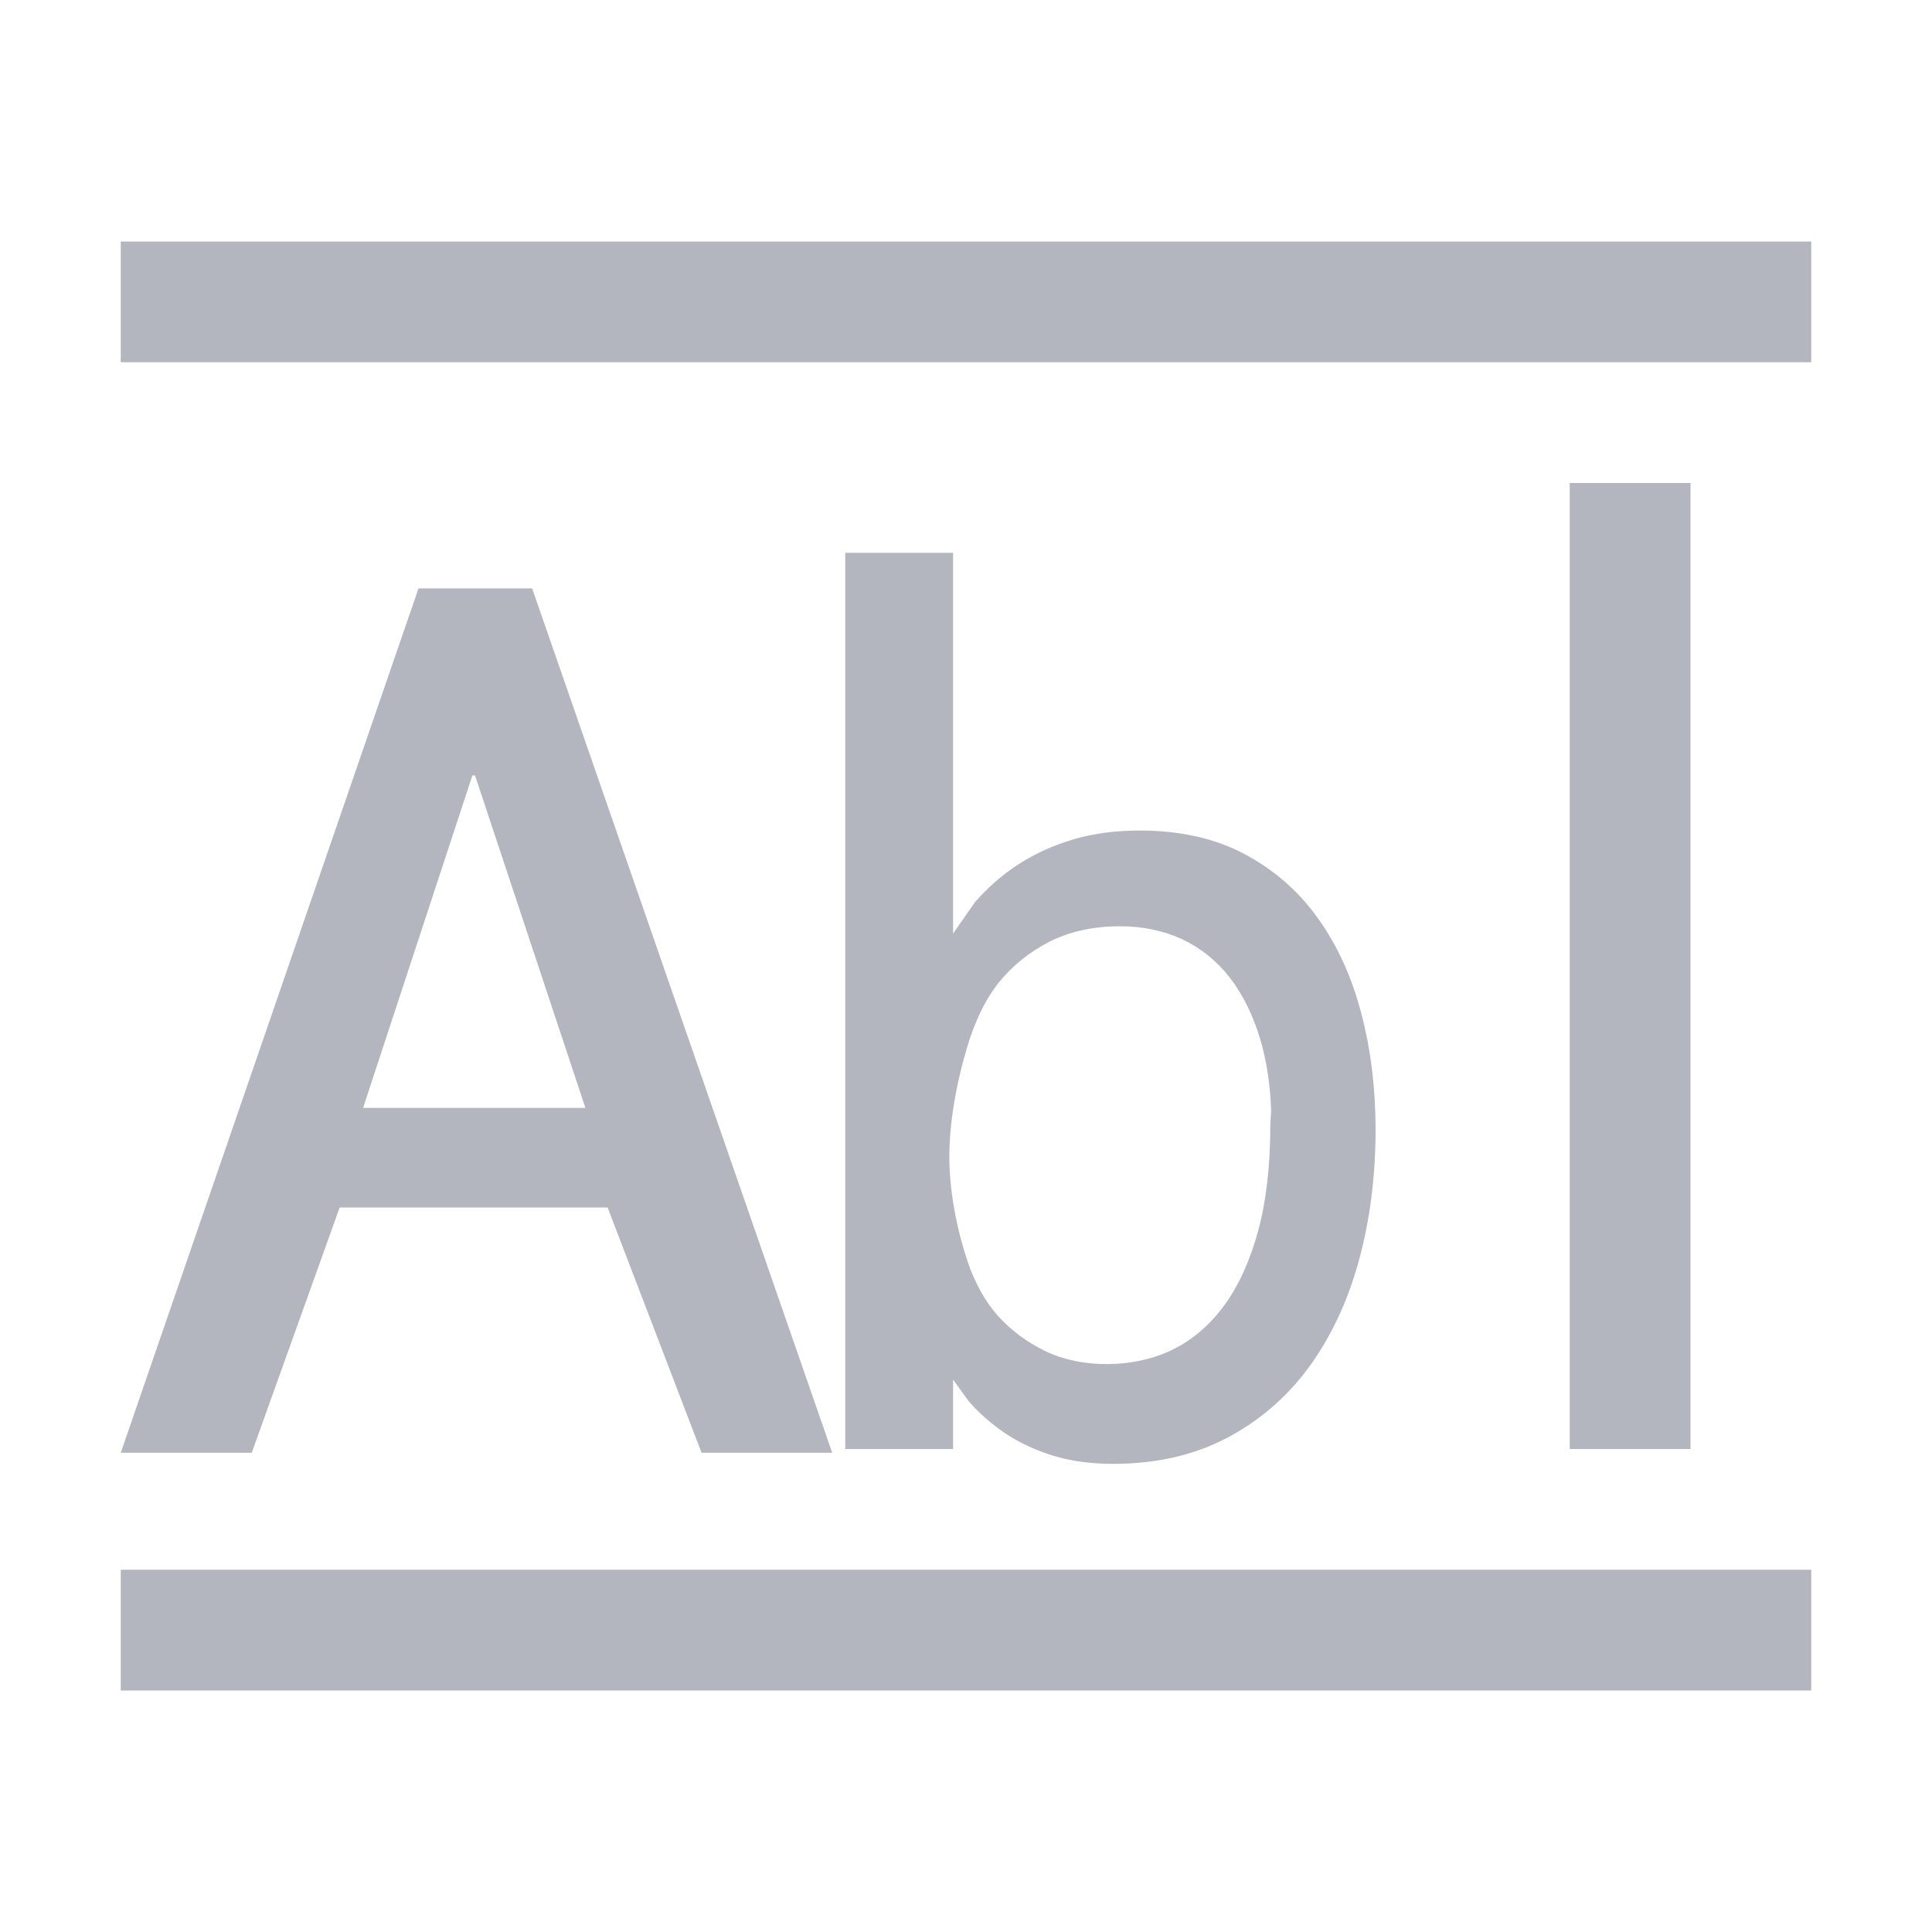
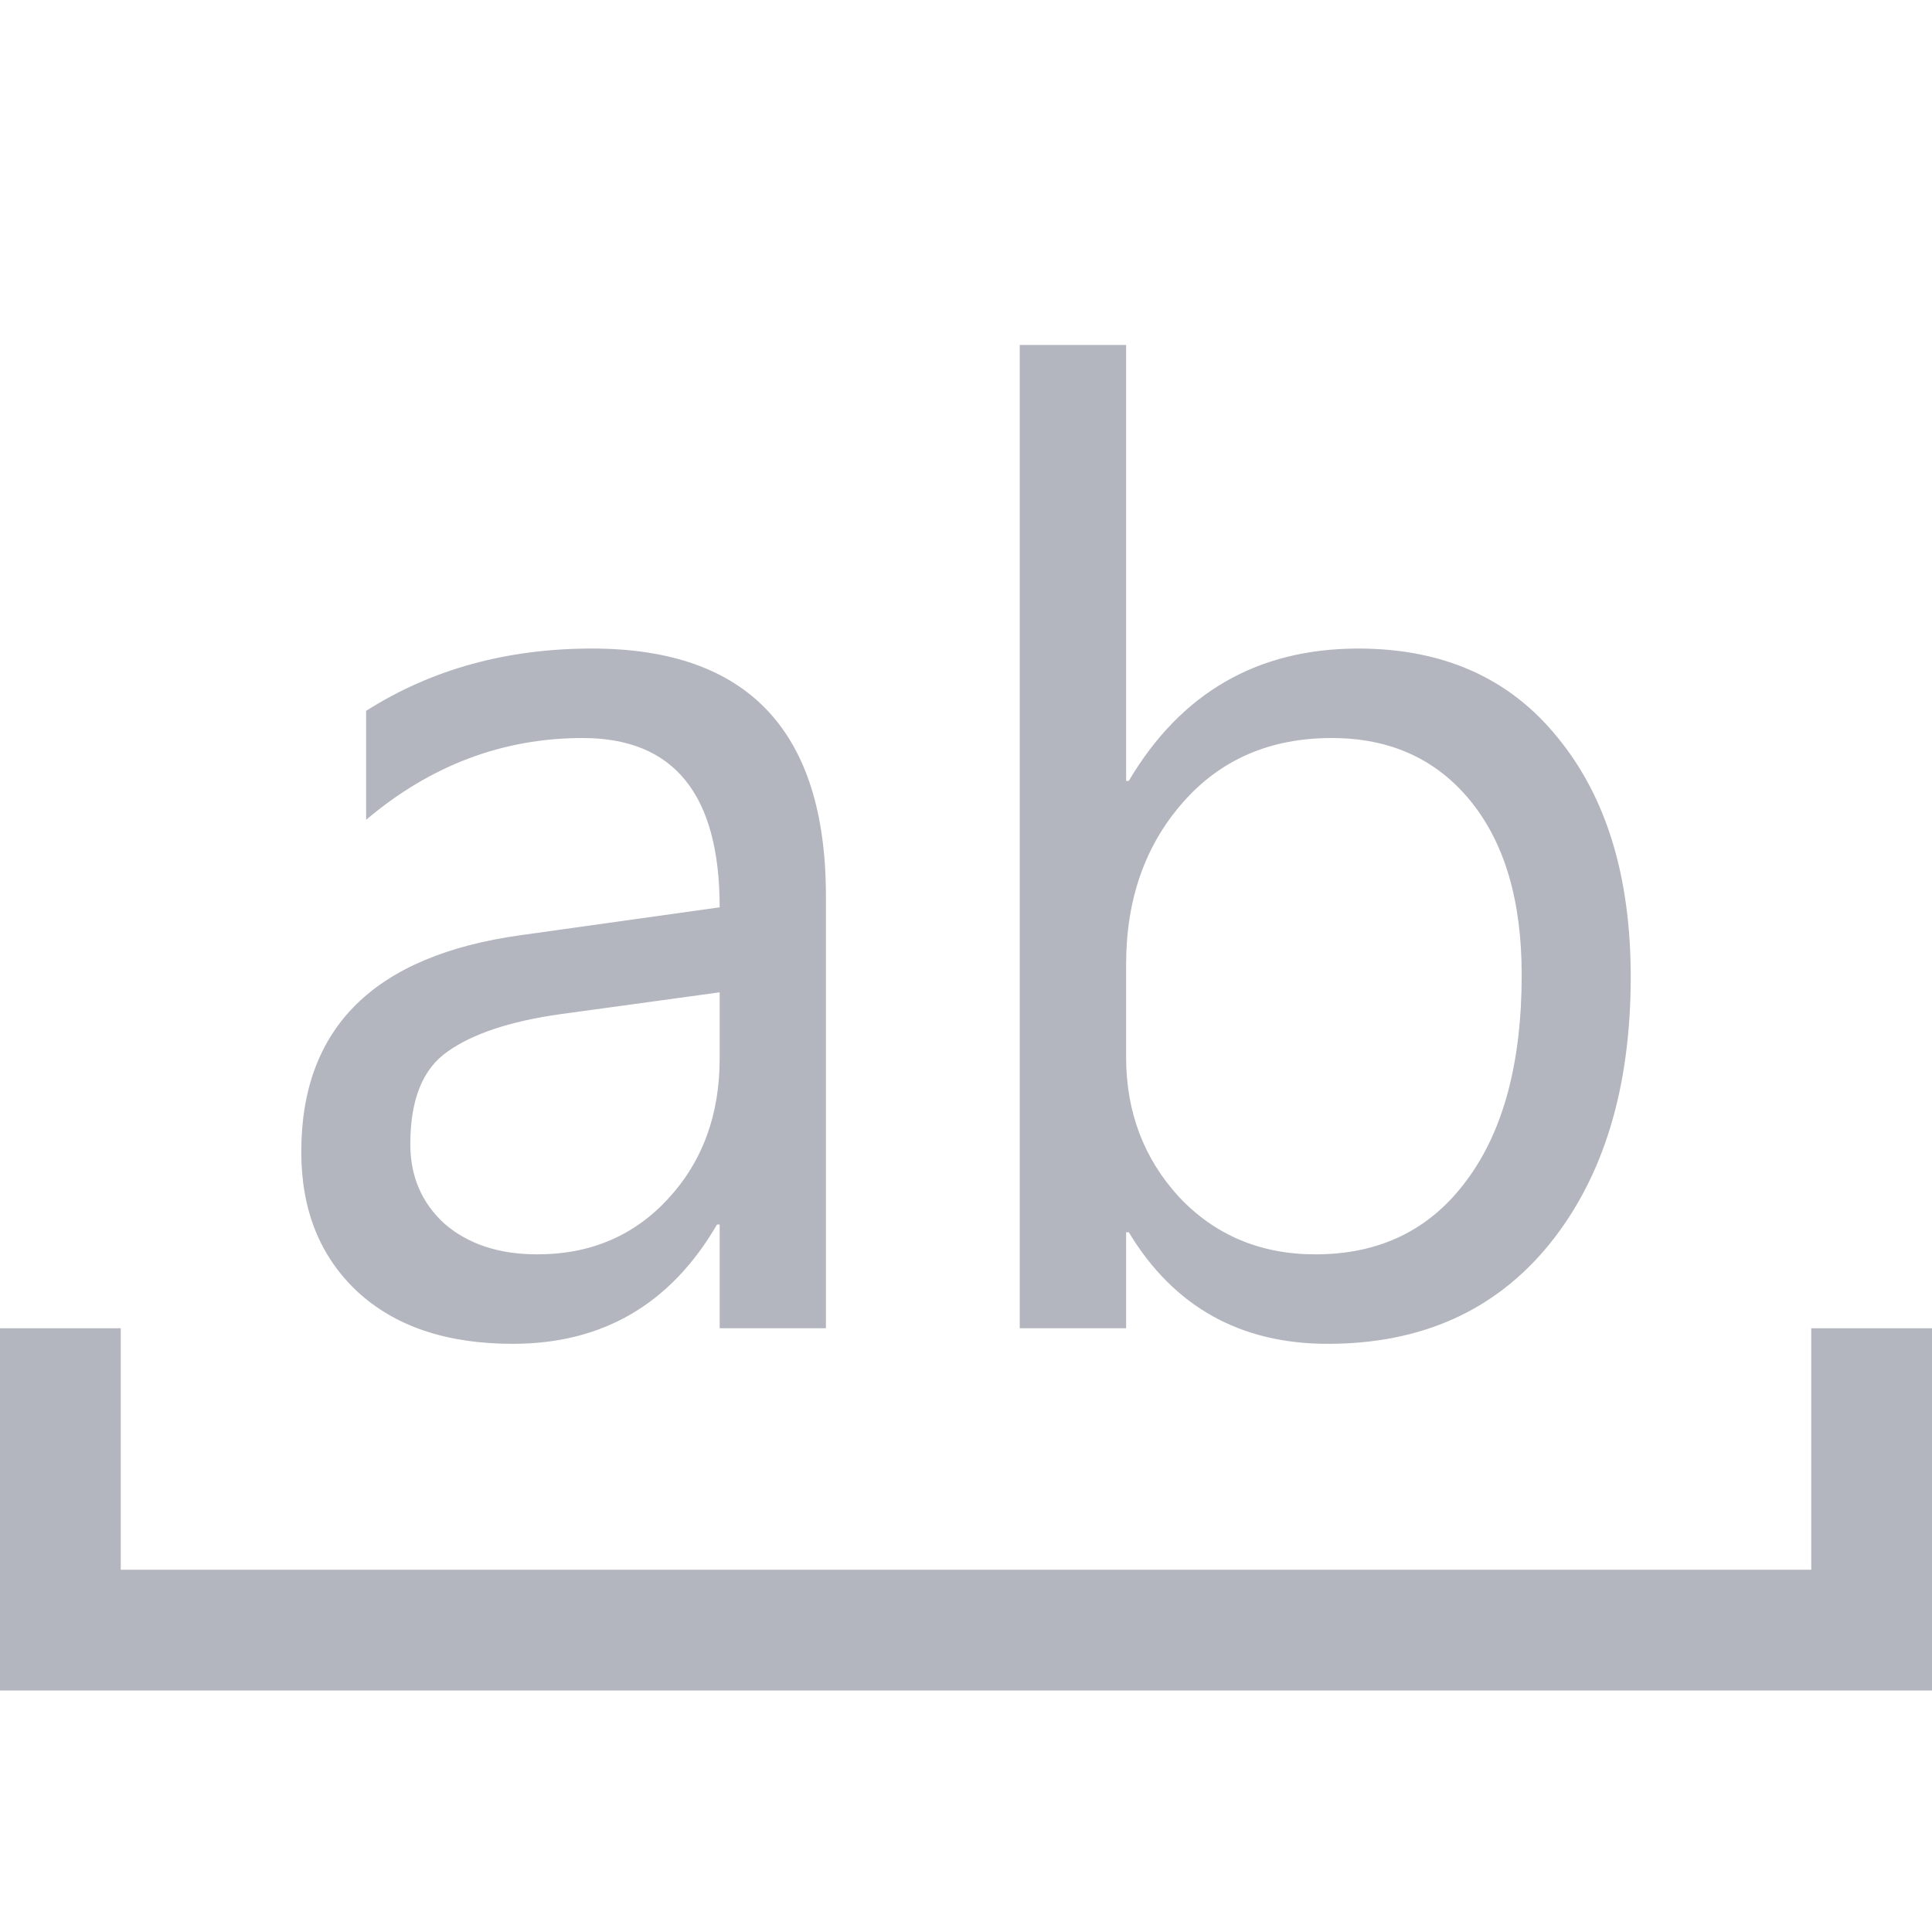
- <svg xmlns="http://www.w3.org/2000/svg" width="16" height="16" viewBox="0 0 16 16" fill="none">
-   <path fill-rule="evenodd" clip-rule="evenodd" d="M1 2H15V3H1V2ZM14 4H13V12H14V4ZM11.272 8.387C11.194 8.088 11.073 7.825 10.912 7.601C10.751 7.377 10.547 7.2 10.303 7.071C10.059 6.942 9.769 6.878 9.437 6.878C9.239 6.878 9.057 6.902 8.89 6.951C8.725 7 8.574 7.068 8.437 7.156C8.301 7.244 8.18 7.35 8.072 7.474L7.893 7.732V4.578H7V12H7.893V11.425L8.019 11.6C8.106 11.702 8.208 11.79 8.323 11.869C8.44 11.947 8.572 12.009 8.721 12.055C8.87 12.101 9.035 12.123 9.219 12.123C9.572 12.123 9.885 12.052 10.156 11.911C10.428 11.768 10.655 11.573 10.838 11.325C11.021 11.075 11.159 10.782 11.252 10.446C11.345 10.108 11.392 9.743 11.392 9.349C11.391 9.007 11.352 8.686 11.272 8.387ZM9.793 7.78C9.944 7.851 10.075 7.956 10.183 8.094C10.292 8.234 10.377 8.407 10.438 8.611C10.489 8.785 10.52 8.982 10.527 9.198L10.52 9.323C10.52 9.65 10.487 9.943 10.42 10.192C10.353 10.438 10.259 10.645 10.142 10.806C10.025 10.968 9.882 11.091 9.721 11.172C9.399 11.334 8.961 11.338 8.652 11.187C8.499 11.112 8.366 11.012 8.259 10.891C8.174 10.795 8.103 10.675 8.041 10.524C8.041 10.524 7.862 10.077 7.862 9.577C7.862 9.077 8.041 8.575 8.041 8.575C8.103 8.398 8.177 8.257 8.265 8.145C8.379 8.002 8.521 7.886 8.689 7.8C8.857 7.714 9.054 7.671 9.276 7.671C9.466 7.671 9.64 7.708 9.793 7.78ZM15 13H1V14H15V13ZM2.813 10L2.085 12.031H1L1.025 11.959L3.466 4.873H4.407L6.892 12.031H5.81L5.032 10H2.813ZM3.934 6.422H3.912L3.007 9.175H4.848L3.934 6.422Z" fill="#b3b6bf" />
+ <svg xmlns="http://www.w3.org/2000/svg" width="16" height="16" viewBox="0 0 16 16" fill="#b3b6bf">
+   <path fill-rule="evenodd" clip-rule="evenodd" d="M0 11H1V13H15V11H16V14H15H1H0V11Z" />
+   <path d="M6.84 11H5.96V10.141H5.938C5.555 10.8 4.991 11.129 4.246 11.129C3.698 11.129 3.269 10.984 2.957 10.694C2.649 10.404 2.495 10.019 2.495 9.539C2.495 8.511 3.1 7.913 4.311 7.745L5.96 7.514C5.96 6.58 5.582 6.112 4.826 6.112C4.164 6.112 3.566 6.338 3.032 6.789V5.887C3.573 5.543 4.196 5.371 4.902 5.371C6.194 5.371 6.84 6.055 6.84 7.423V11ZM5.96 8.218L4.633 8.4C4.225 8.458 3.917 8.56 3.709 8.707C3.501 8.85 3.398 9.106 3.398 9.475C3.398 9.743 3.493 9.963 3.682 10.135C3.876 10.303 4.132 10.388 4.45 10.388C4.887 10.388 5.247 10.236 5.53 9.931C5.816 9.623 5.96 9.235 5.96 8.766V8.218Z" />
+   <path d="M9.348 10.205H9.326V11H8.445V2.857H9.326V6.467H9.348C9.781 5.736 10.415 5.371 11.249 5.371C11.954 5.371 12.506 5.618 12.903 6.112C13.304 6.603 13.505 7.262 13.505 8.089C13.505 9.009 13.281 9.747 12.833 10.302C12.386 10.853 11.773 11.129 10.996 11.129C10.27 11.129 9.72 10.821 9.348 10.205ZM9.326 7.987V8.755C9.326 9.21 9.473 9.596 9.766 9.915C10.064 10.23 10.44 10.388 10.894 10.388C11.428 10.388 11.845 10.184 12.146 9.775C12.45 9.367 12.602 8.8 12.602 8.073C12.602 7.46 12.461 6.981 12.178 6.633C11.895 6.286 11.512 6.112 11.029 6.112C10.517 6.112 10.105 6.291 9.793 6.649C9.482 7.004 9.326 7.45 9.326 7.987Z" />
</svg>
